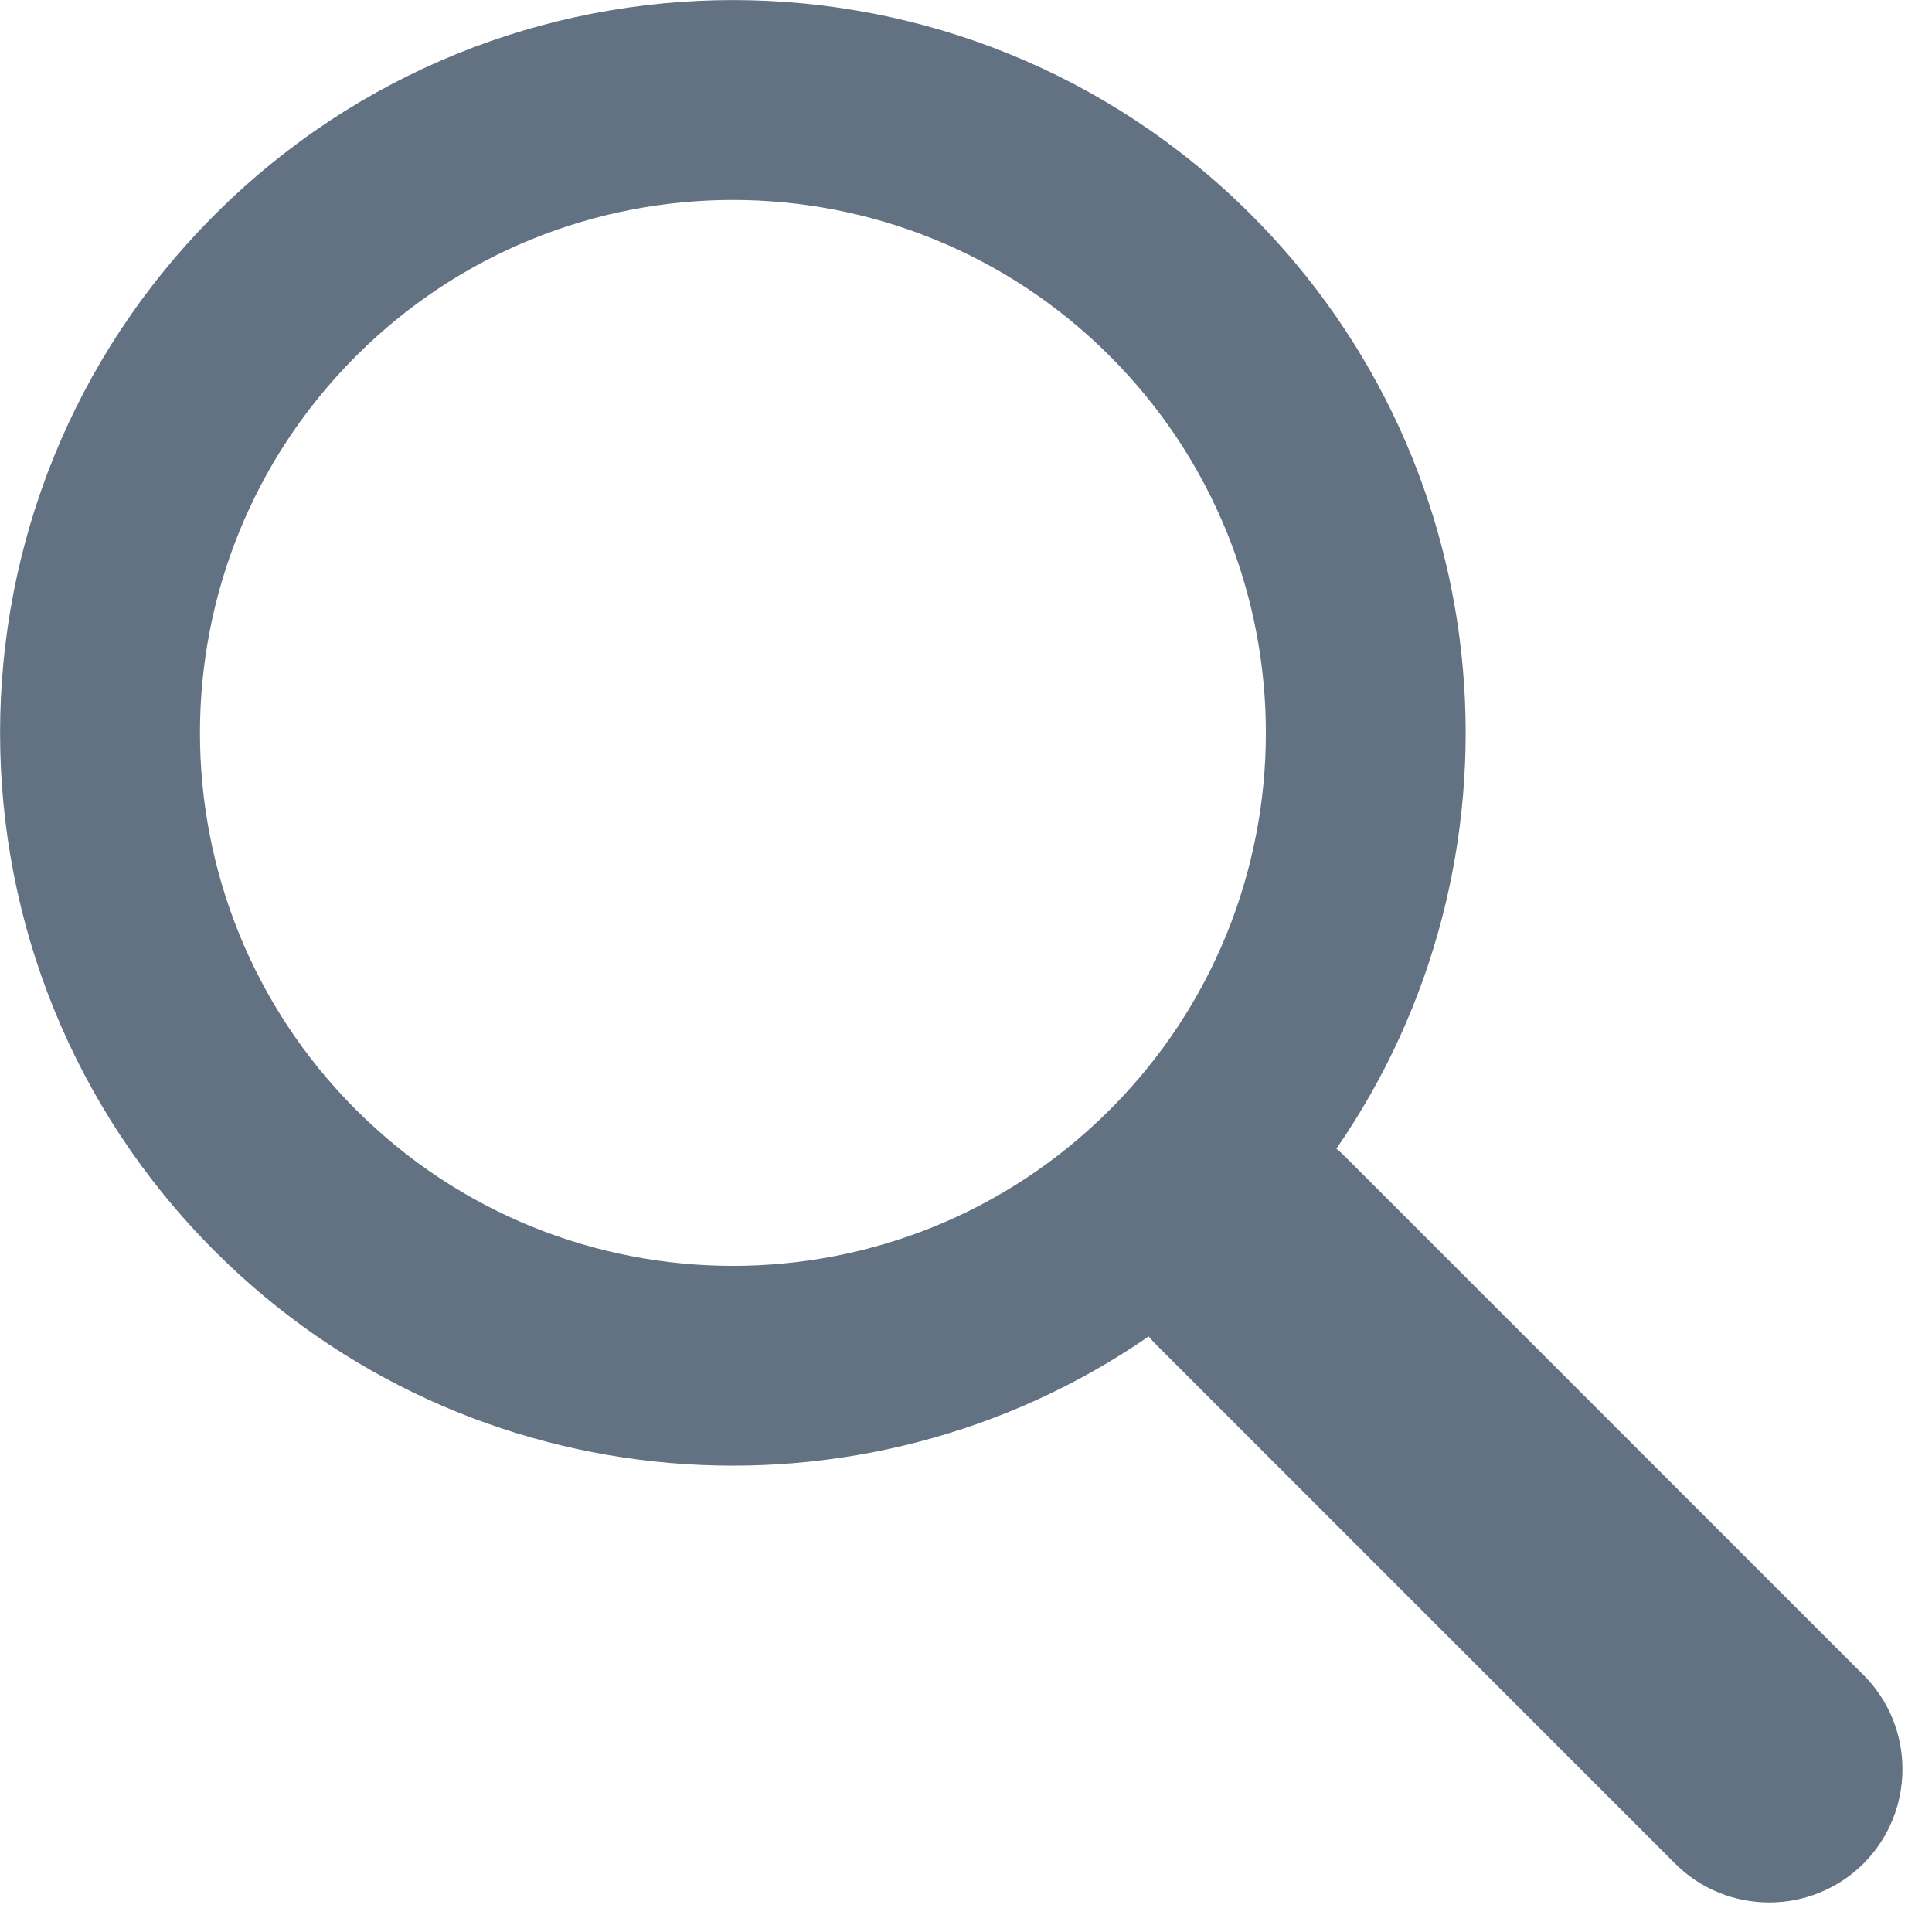
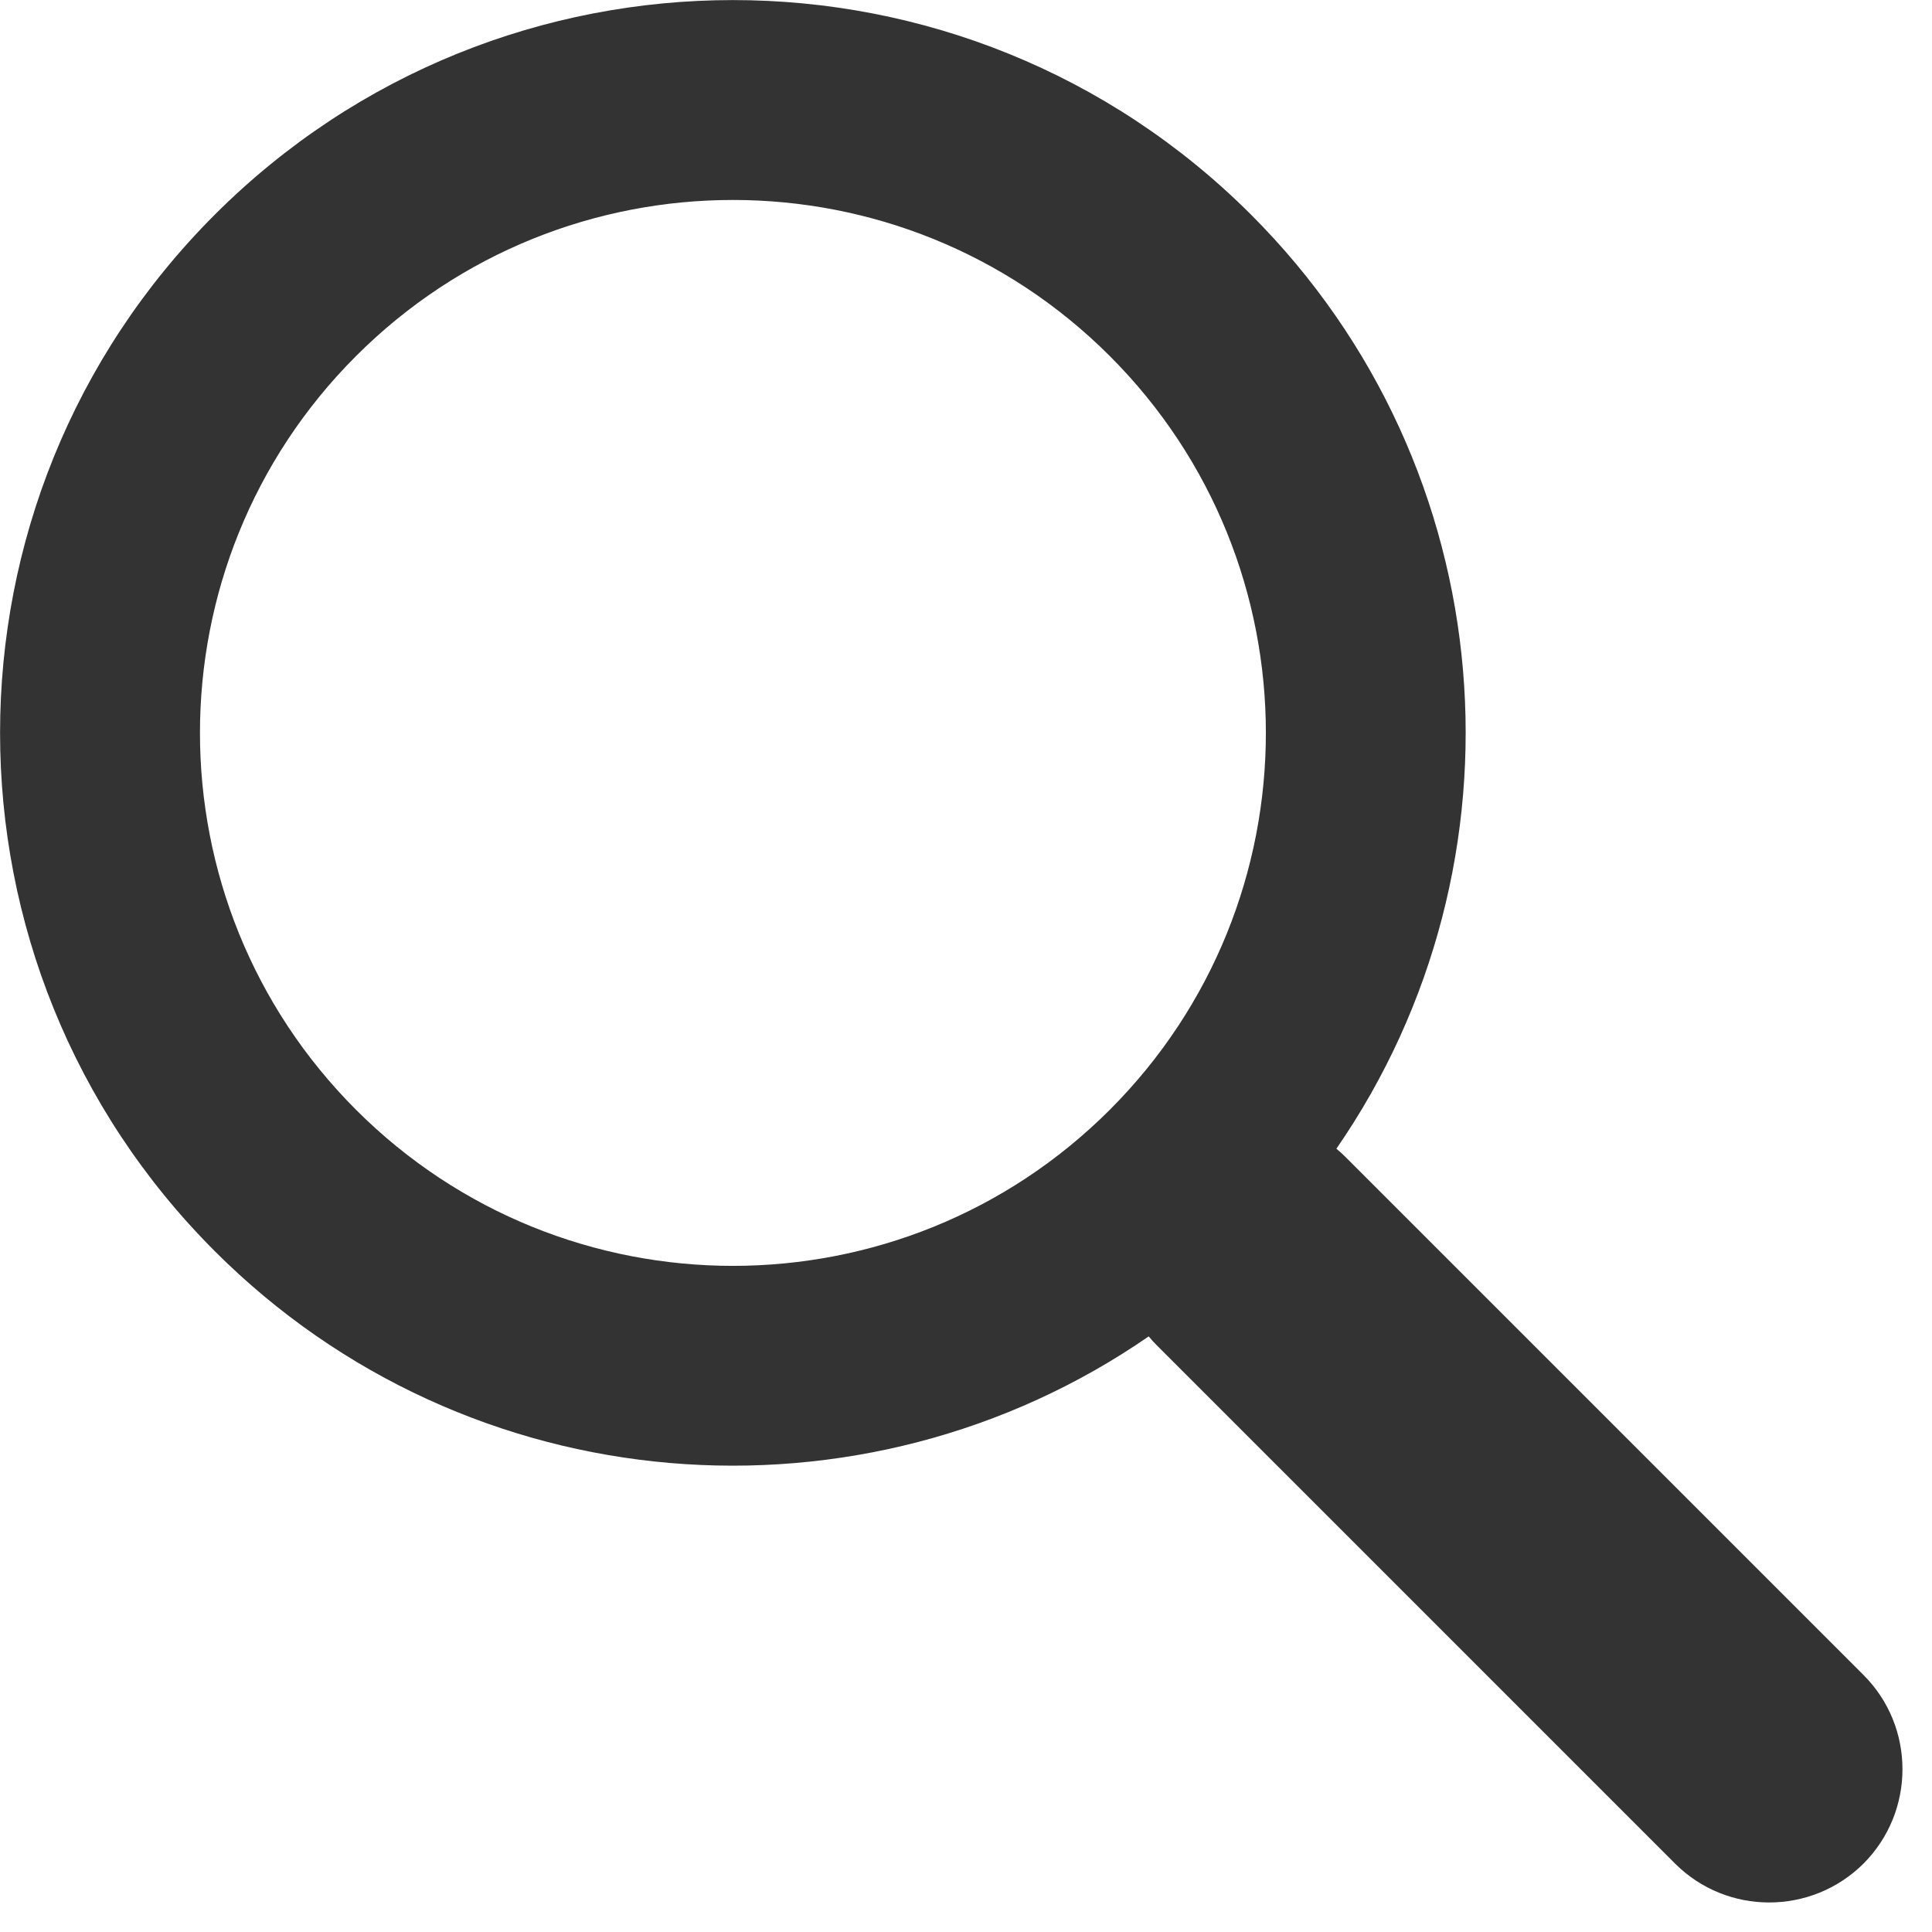
<svg xmlns="http://www.w3.org/2000/svg" width="7px" height="7px" viewBox="0 0 7 7" version="1.1">
  <g id="Page-1" stroke="none" stroke-width="1" fill="none" fill-rule="evenodd">
-     <g id="Mobile" transform="translate(-188, -12)" fill="#637282">
+     <g id="Mobile" transform="translate(-188, -12)" fill="#333333">
      <g id="search" transform="translate(188, 12)">
        <path d="M4.162,4.842 C3.127,5.557 1.698,5.453 0.778,4.533 C-0.259,3.496 -0.259,1.815 0.778,0.778 C1.815,-0.259 3.496,-0.259 4.533,0.778 C5.453,1.698 5.557,3.127 4.842,4.162 C4.853,4.171 4.864,4.181 4.874,4.191 L6.752,6.069 C6.94,6.257 6.94,6.563 6.752,6.752 C6.563,6.94 6.257,6.94 6.069,6.752 L4.191,4.874 C4.181,4.864 4.171,4.853 4.162,4.842 L4.162,4.842 Z M4.021,4.021 C4.775,3.267 4.775,2.044 4.021,1.29 C3.267,0.536 2.044,0.536 1.29,1.29 C0.536,2.044 0.536,3.267 1.29,4.021 C2.044,4.775 3.267,4.775 4.021,4.021 Z" id="Shape" />
      </g>
    </g>
  </g>
</svg>
